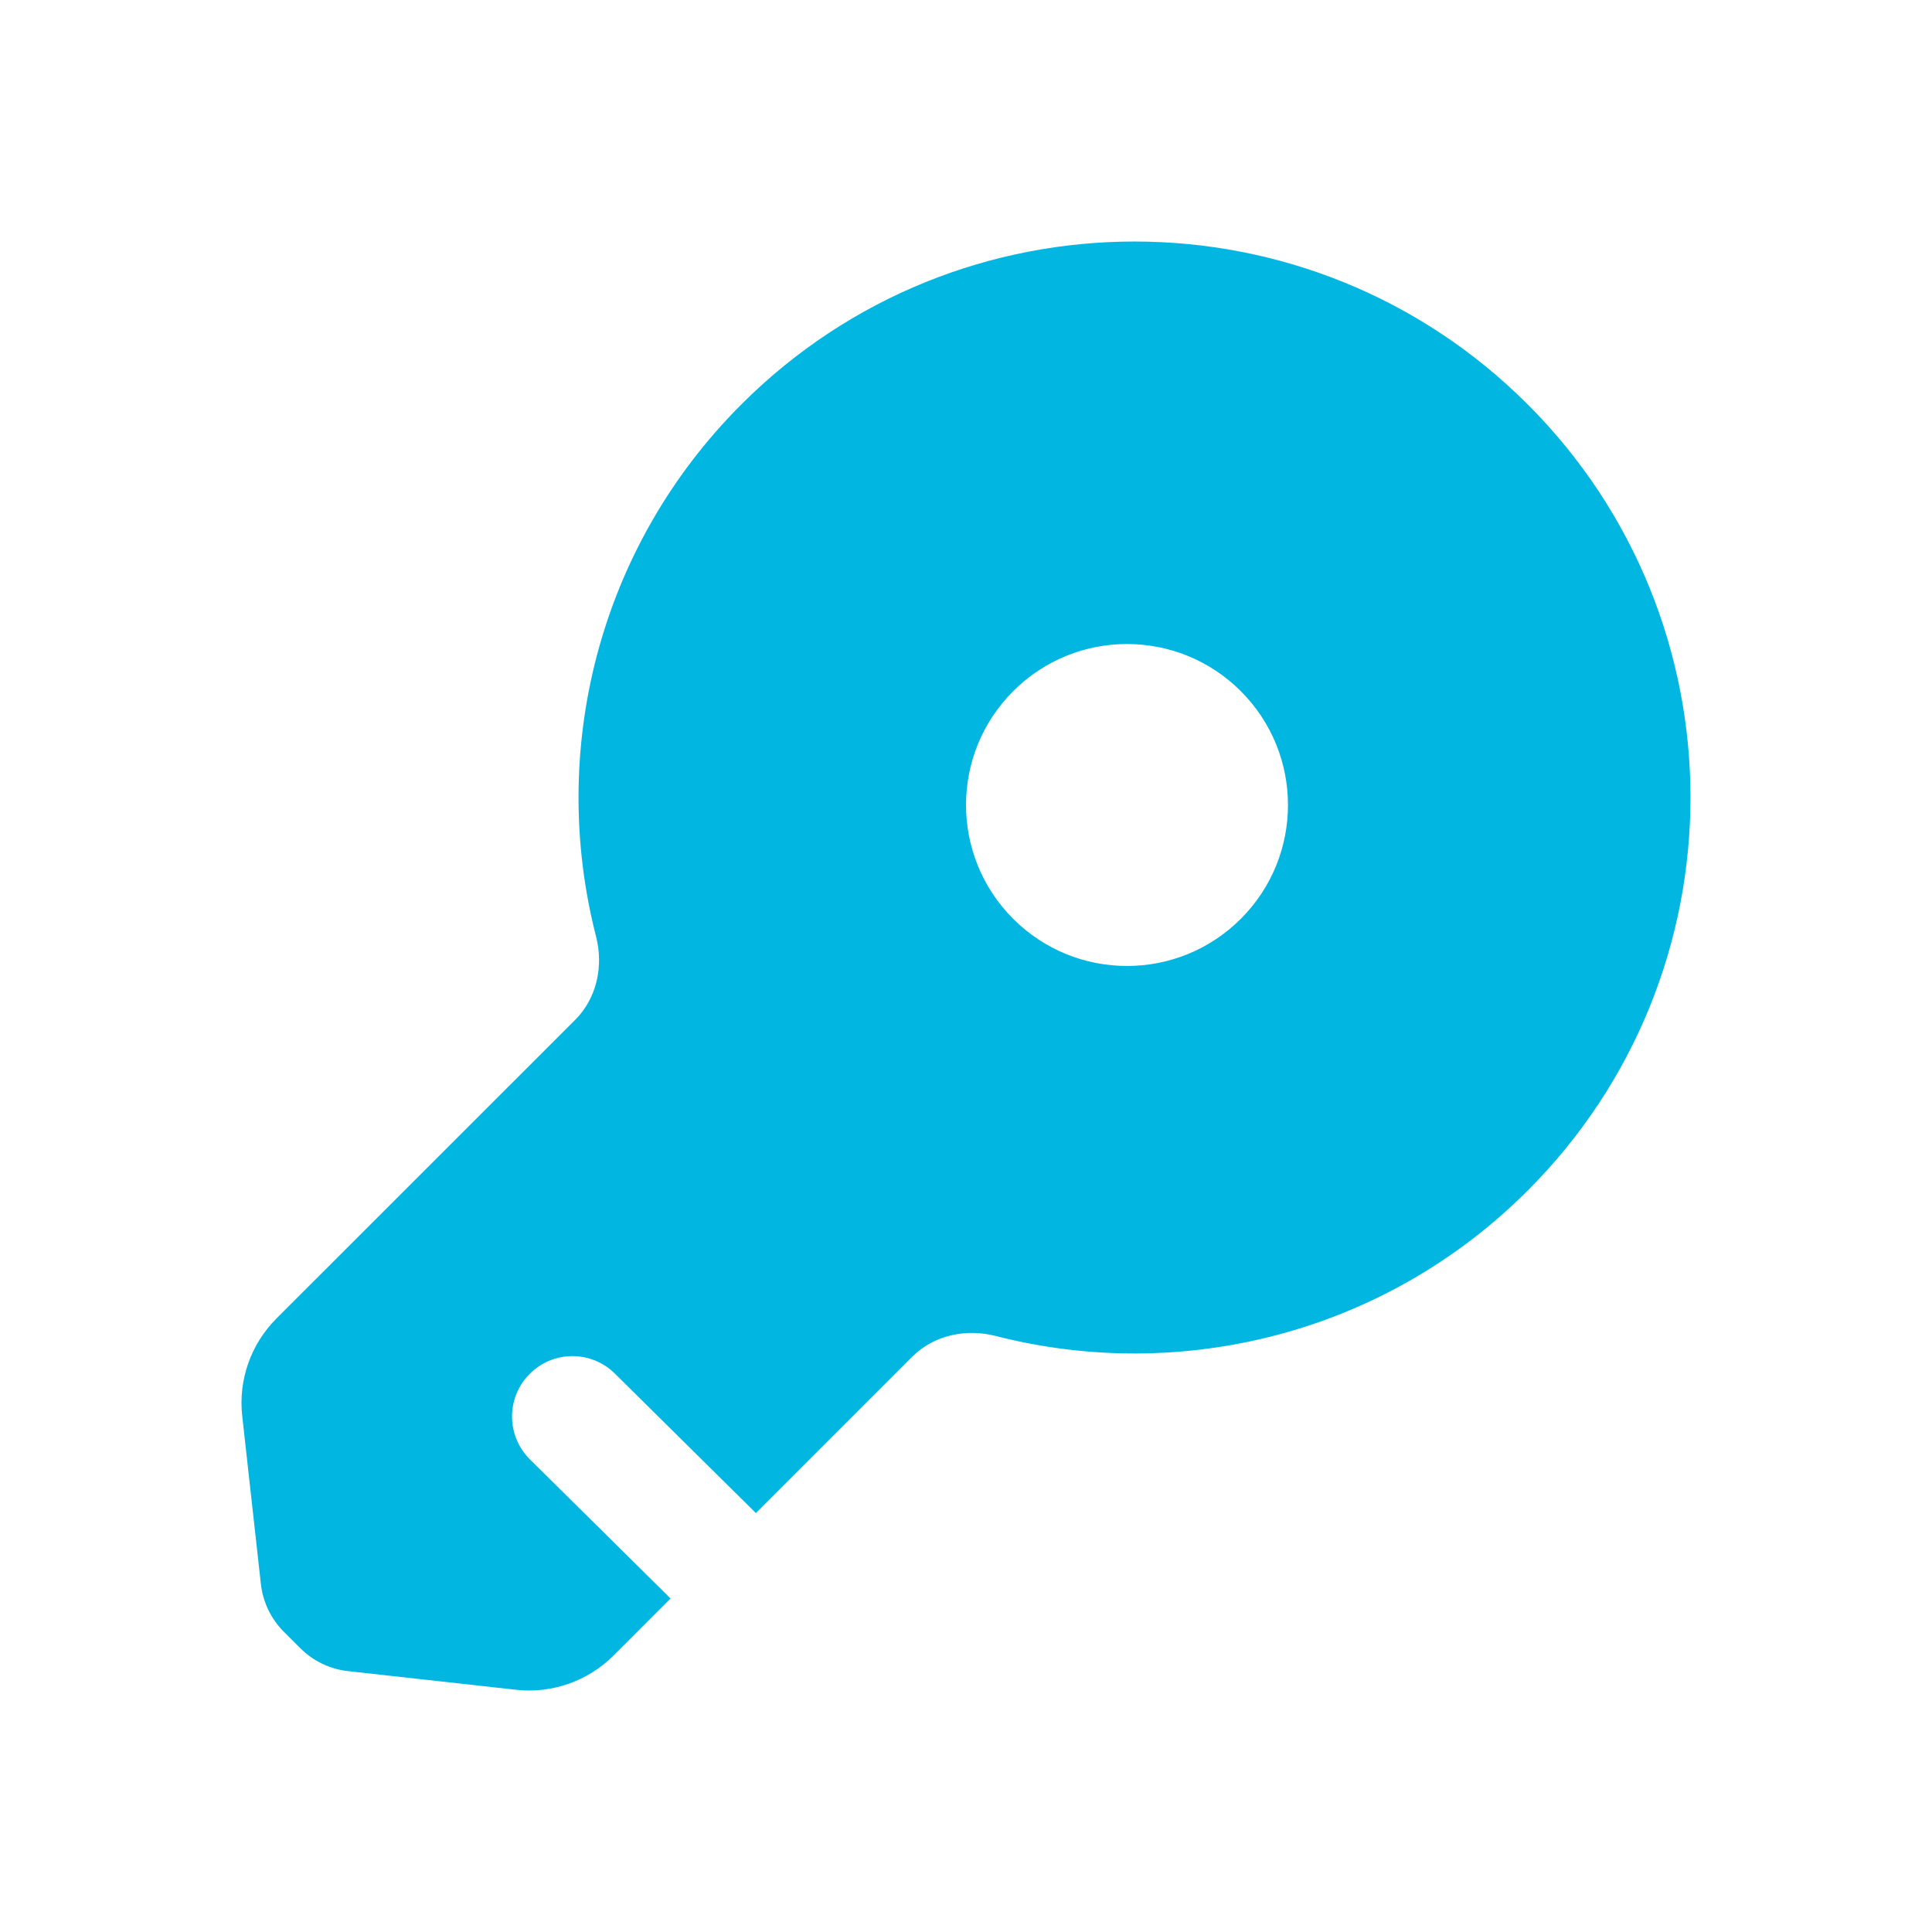
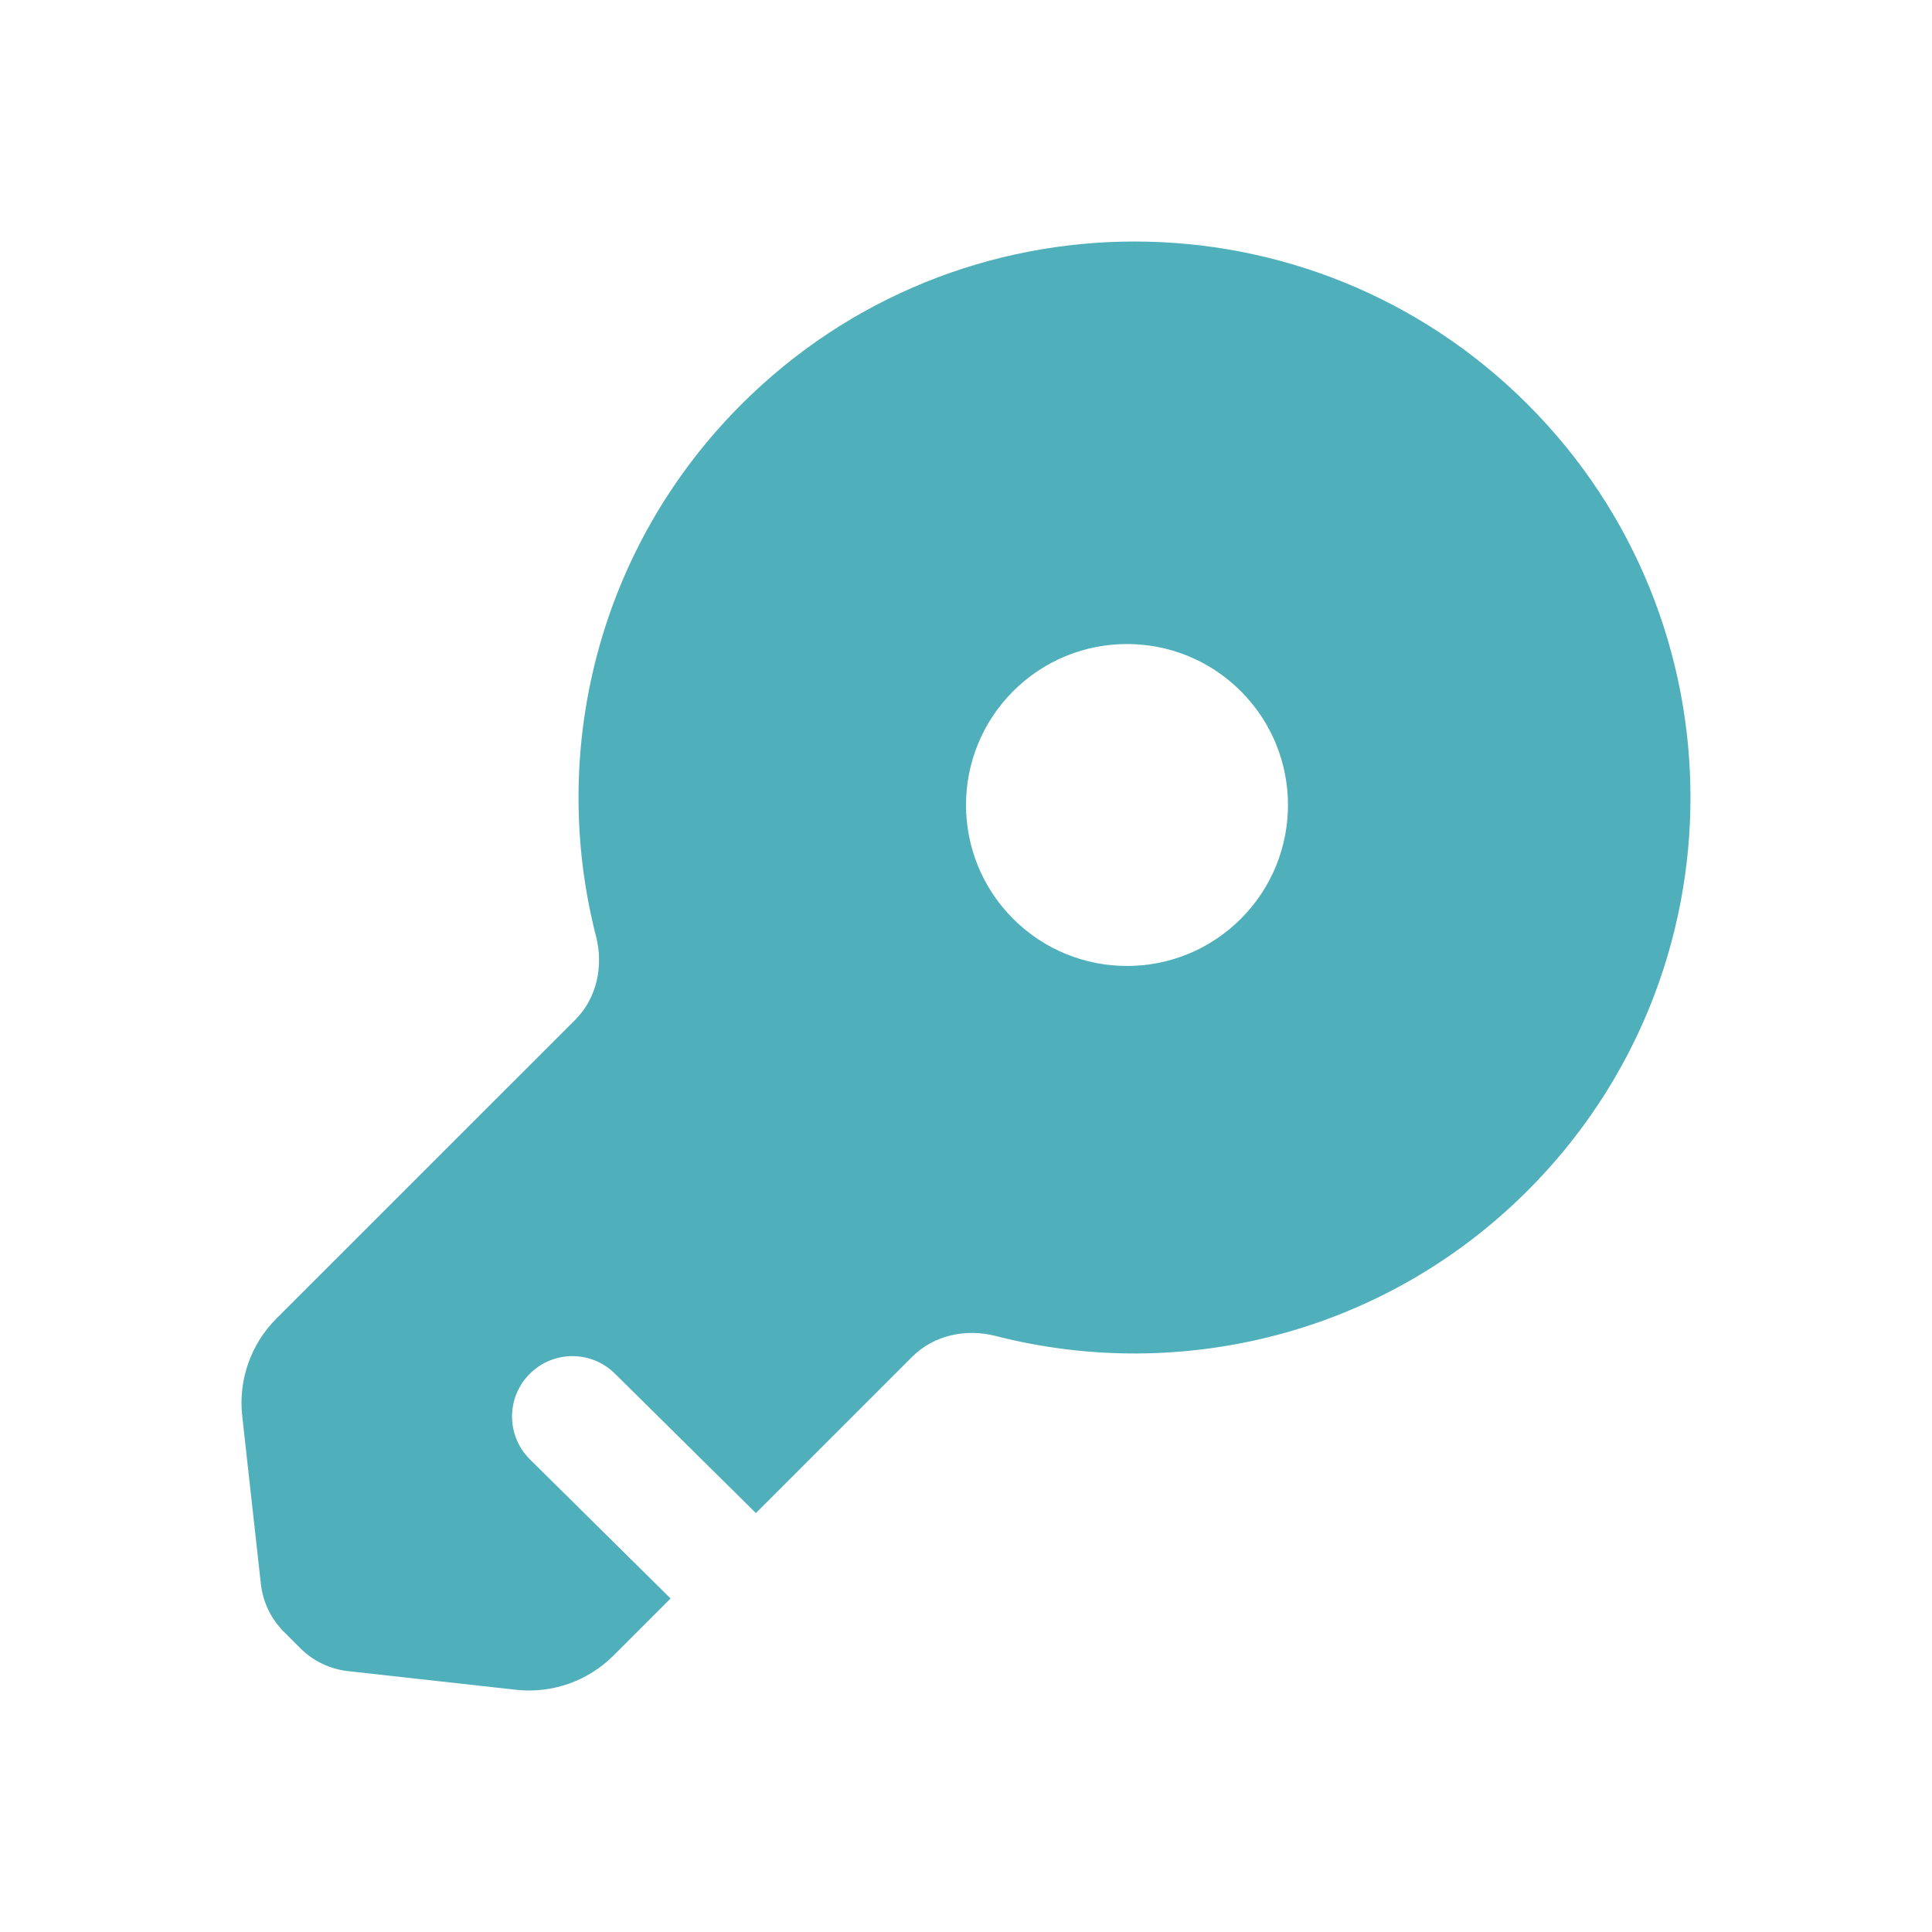
<svg xmlns="http://www.w3.org/2000/svg" width="24" height="24" viewBox="0 0 24 24" fill="none">
-   <path fill-rule="evenodd" clip-rule="evenodd" d="M18.977 14.79C21.674 12.093 21.674 7.72 18.977 5.023C16.28 2.326 11.907 2.326 9.21 5.023C7.419 6.814 6.817 9.344 7.404 11.631C7.499 12 7.415 12.399 7.146 12.668L3.433 16.38C3.116 16.698 2.959 17.143 3.009 17.59L3.241 19.679C3.266 19.902 3.366 20.109 3.524 20.268L3.732 20.476C3.891 20.634 4.098 20.734 4.321 20.759L6.41 20.991C6.856 21.041 7.302 20.884 7.62 20.567L8.33 19.857L6.583 18.129C6.289 17.838 6.286 17.363 6.578 17.069C6.869 16.774 7.344 16.772 7.638 17.063L9.39 18.796L11.332 16.854C11.601 16.585 12 16.501 12.369 16.596C14.656 17.183 17.186 16.581 18.977 14.79ZM12.586 8.586C13.367 7.805 14.633 7.805 15.414 8.586C16.195 9.367 16.195 10.633 15.414 11.414C14.633 12.195 13.367 12.195 12.586 11.414C11.805 10.633 11.805 9.367 12.586 8.586Z" fill="#01B7E1" />
+   <path fill-rule="evenodd" clip-rule="evenodd" d="M18.977 14.79C21.674 12.093 21.674 7.72 18.977 5.023C16.28 2.326 11.907 2.326 9.21 5.023C7.419 6.814 6.817 9.344 7.404 11.631C7.499 12 7.415 12.399 7.146 12.668L3.433 16.38C3.116 16.698 2.959 17.143 3.009 17.59L3.241 19.679C3.266 19.902 3.366 20.109 3.524 20.268L3.732 20.476C3.891 20.634 4.098 20.734 4.321 20.759L6.41 20.991C6.856 21.041 7.302 20.884 7.62 20.567L8.33 19.857L6.583 18.129C6.289 17.838 6.286 17.363 6.578 17.069C6.869 16.774 7.344 16.772 7.638 17.063L9.39 18.796L11.332 16.854C11.601 16.585 12 16.501 12.369 16.596C14.656 17.183 17.186 16.581 18.977 14.79ZM12.586 8.586C13.367 7.805 14.633 7.805 15.414 8.586C16.195 9.367 16.195 10.633 15.414 11.414C14.633 12.195 13.367 12.195 12.586 11.414C11.805 10.633 11.805 9.367 12.586 8.586Z" fill="#4fafbb" />
</svg>
